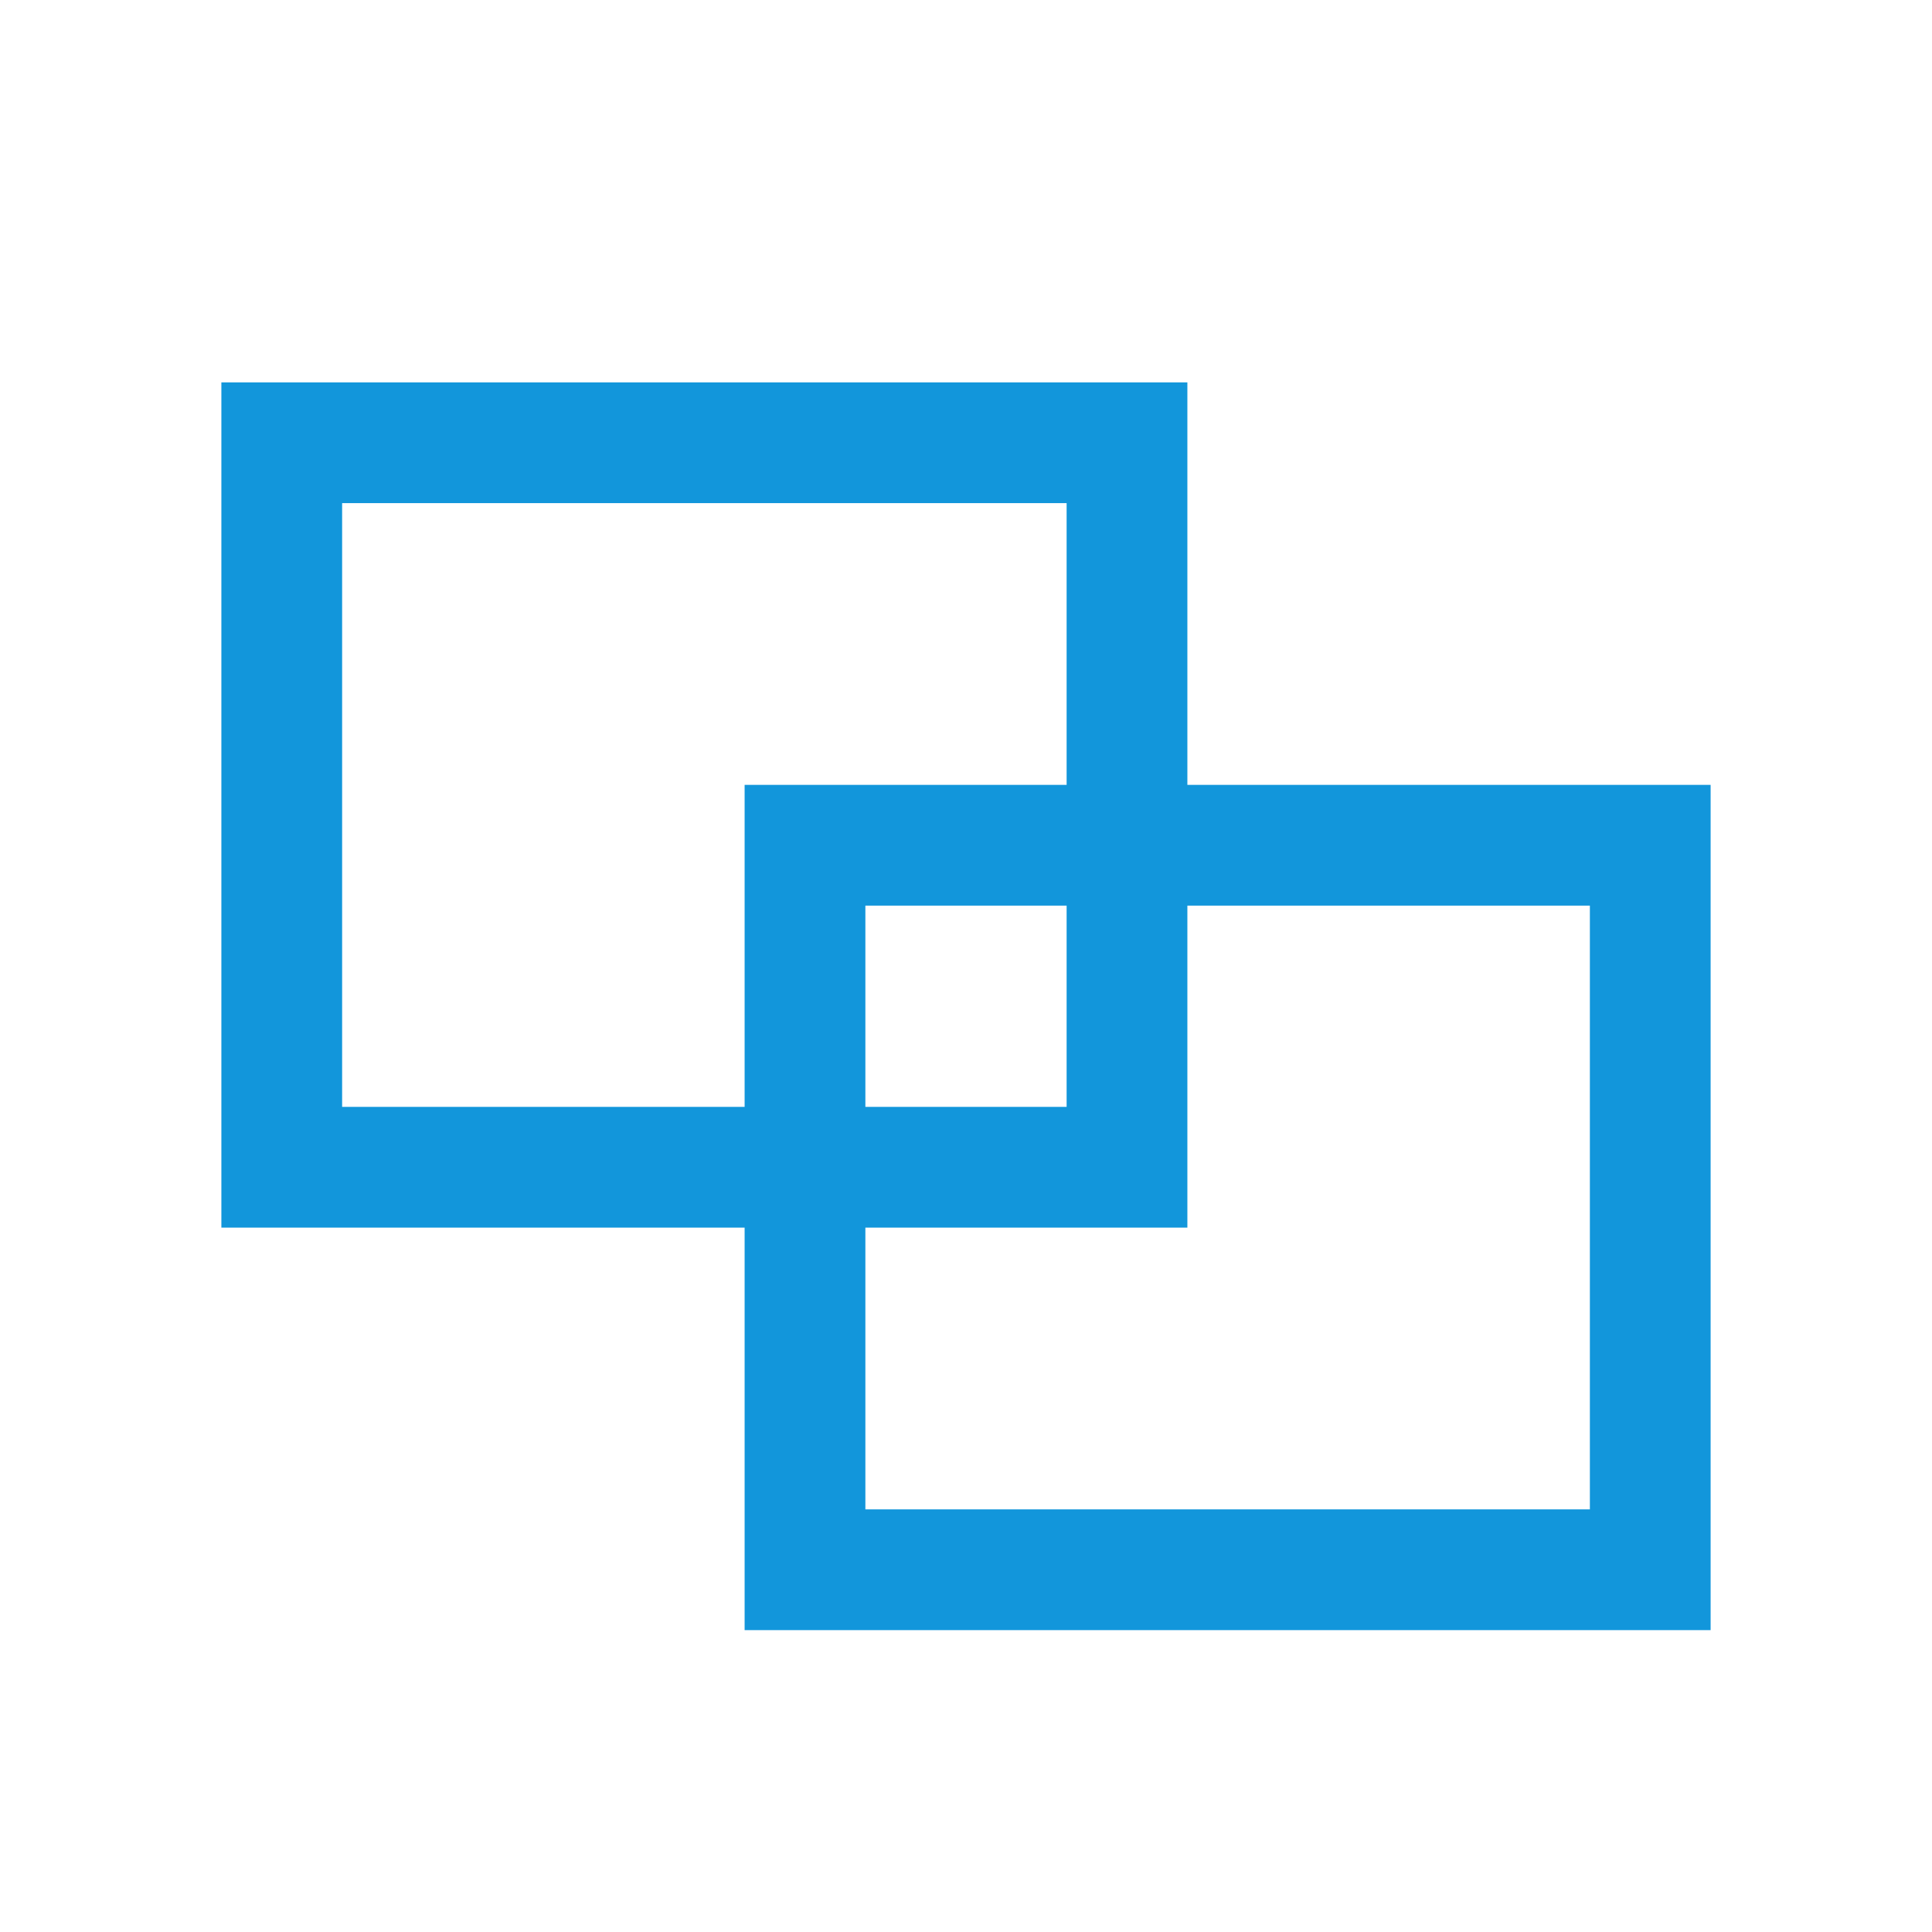
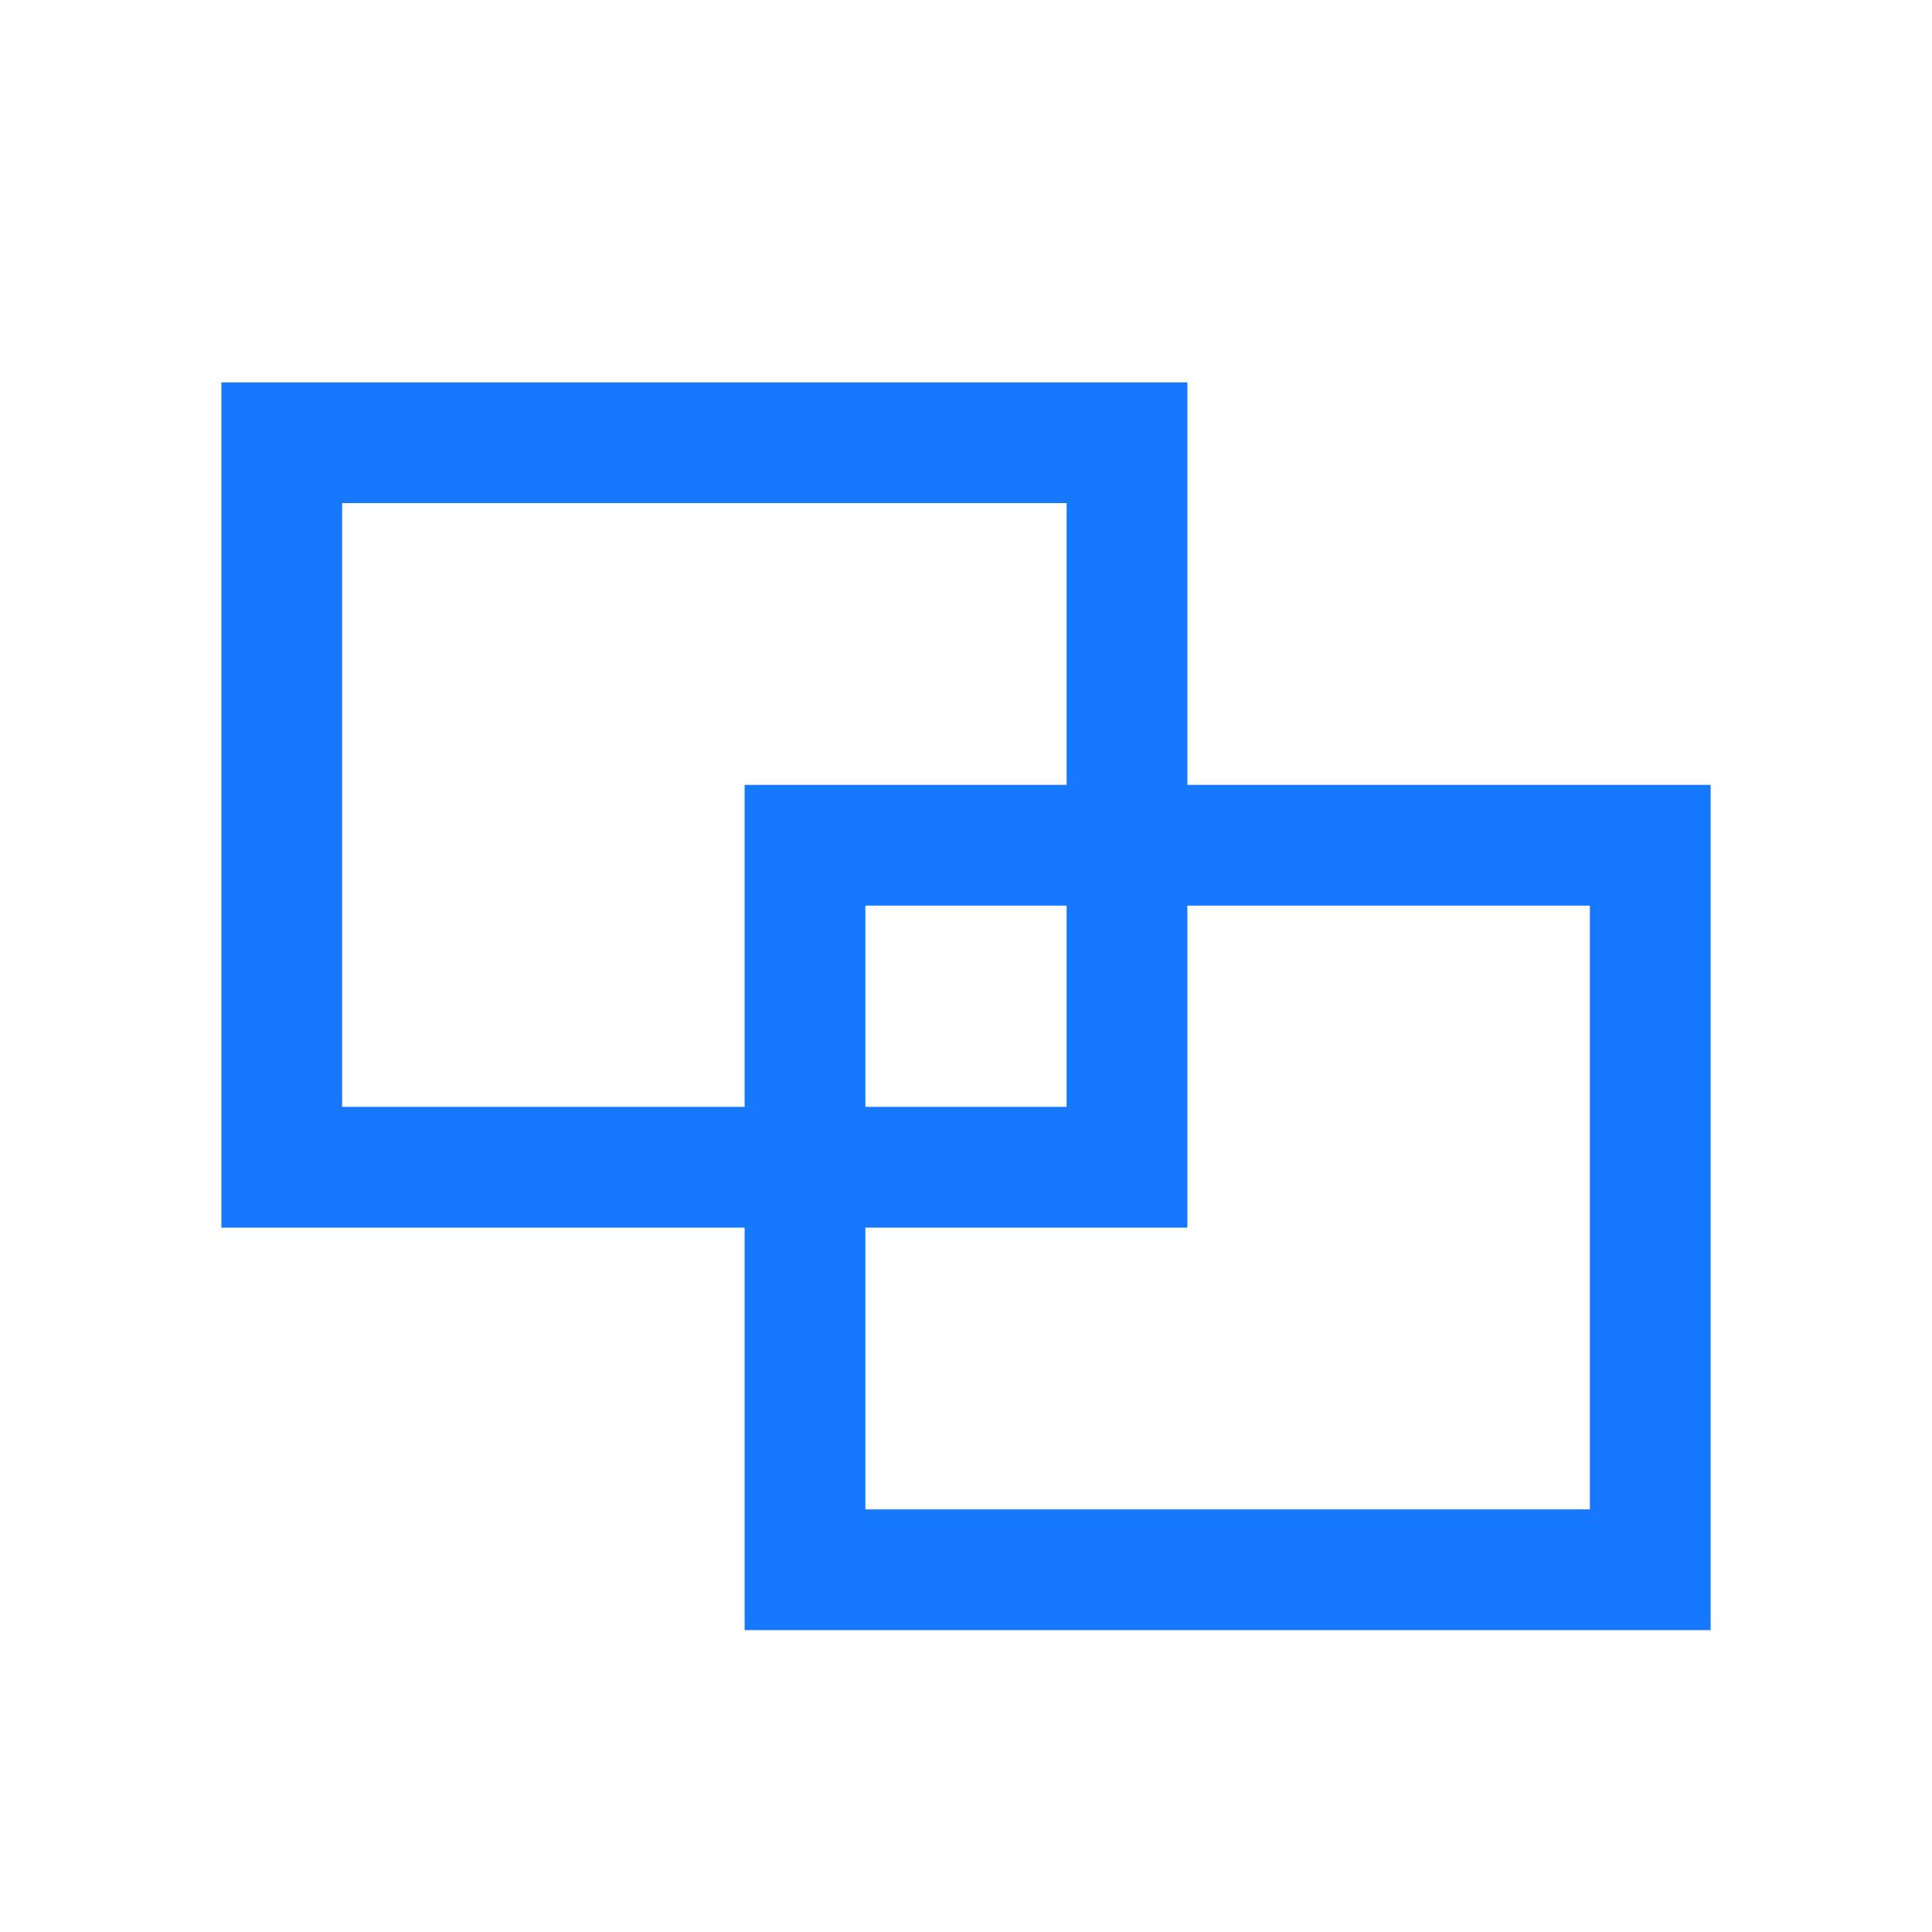
- <svg xmlns="http://www.w3.org/2000/svg" t="1669120864066" class="icon" viewBox="0 0 1024 1024" version="1.1" p-id="1875" width="200" height="200">
-   <path d="M629.333 202.667v213.333h277.333v448h-512v-213.333h-277.333v-448h512z m213.333 277.333h-213.333v170.667h-170.667v149.333h384v-320z m-277.333-213.333h-384v320h213.333v-170.667h170.667v-149.333z m0 213.333h-106.667v106.667h106.667v-106.667z" fill="#1296db" p-id="1876" />
+ <svg xmlns="http://www.w3.org/2000/svg" t="1669122434980" class="icon" viewBox="0 0 1024 1024" version="1.1" p-id="2035" width="64" height="64" data-spm-anchor-id="a313x.7781069.0.i5">
+   <path d="M629.333 202.667v213.333h277.333v448h-512v-213.333h-277.333v-448h512z m213.333 277.333h-213.333v170.667h-170.667v149.333h384v-320z m-277.333-213.333h-384v320h213.333v-170.667h170.667v-149.333z m0 213.333h-106.667v106.667h106.667v-106.667z" fill="#1677FF" p-id="2036" />
</svg>
